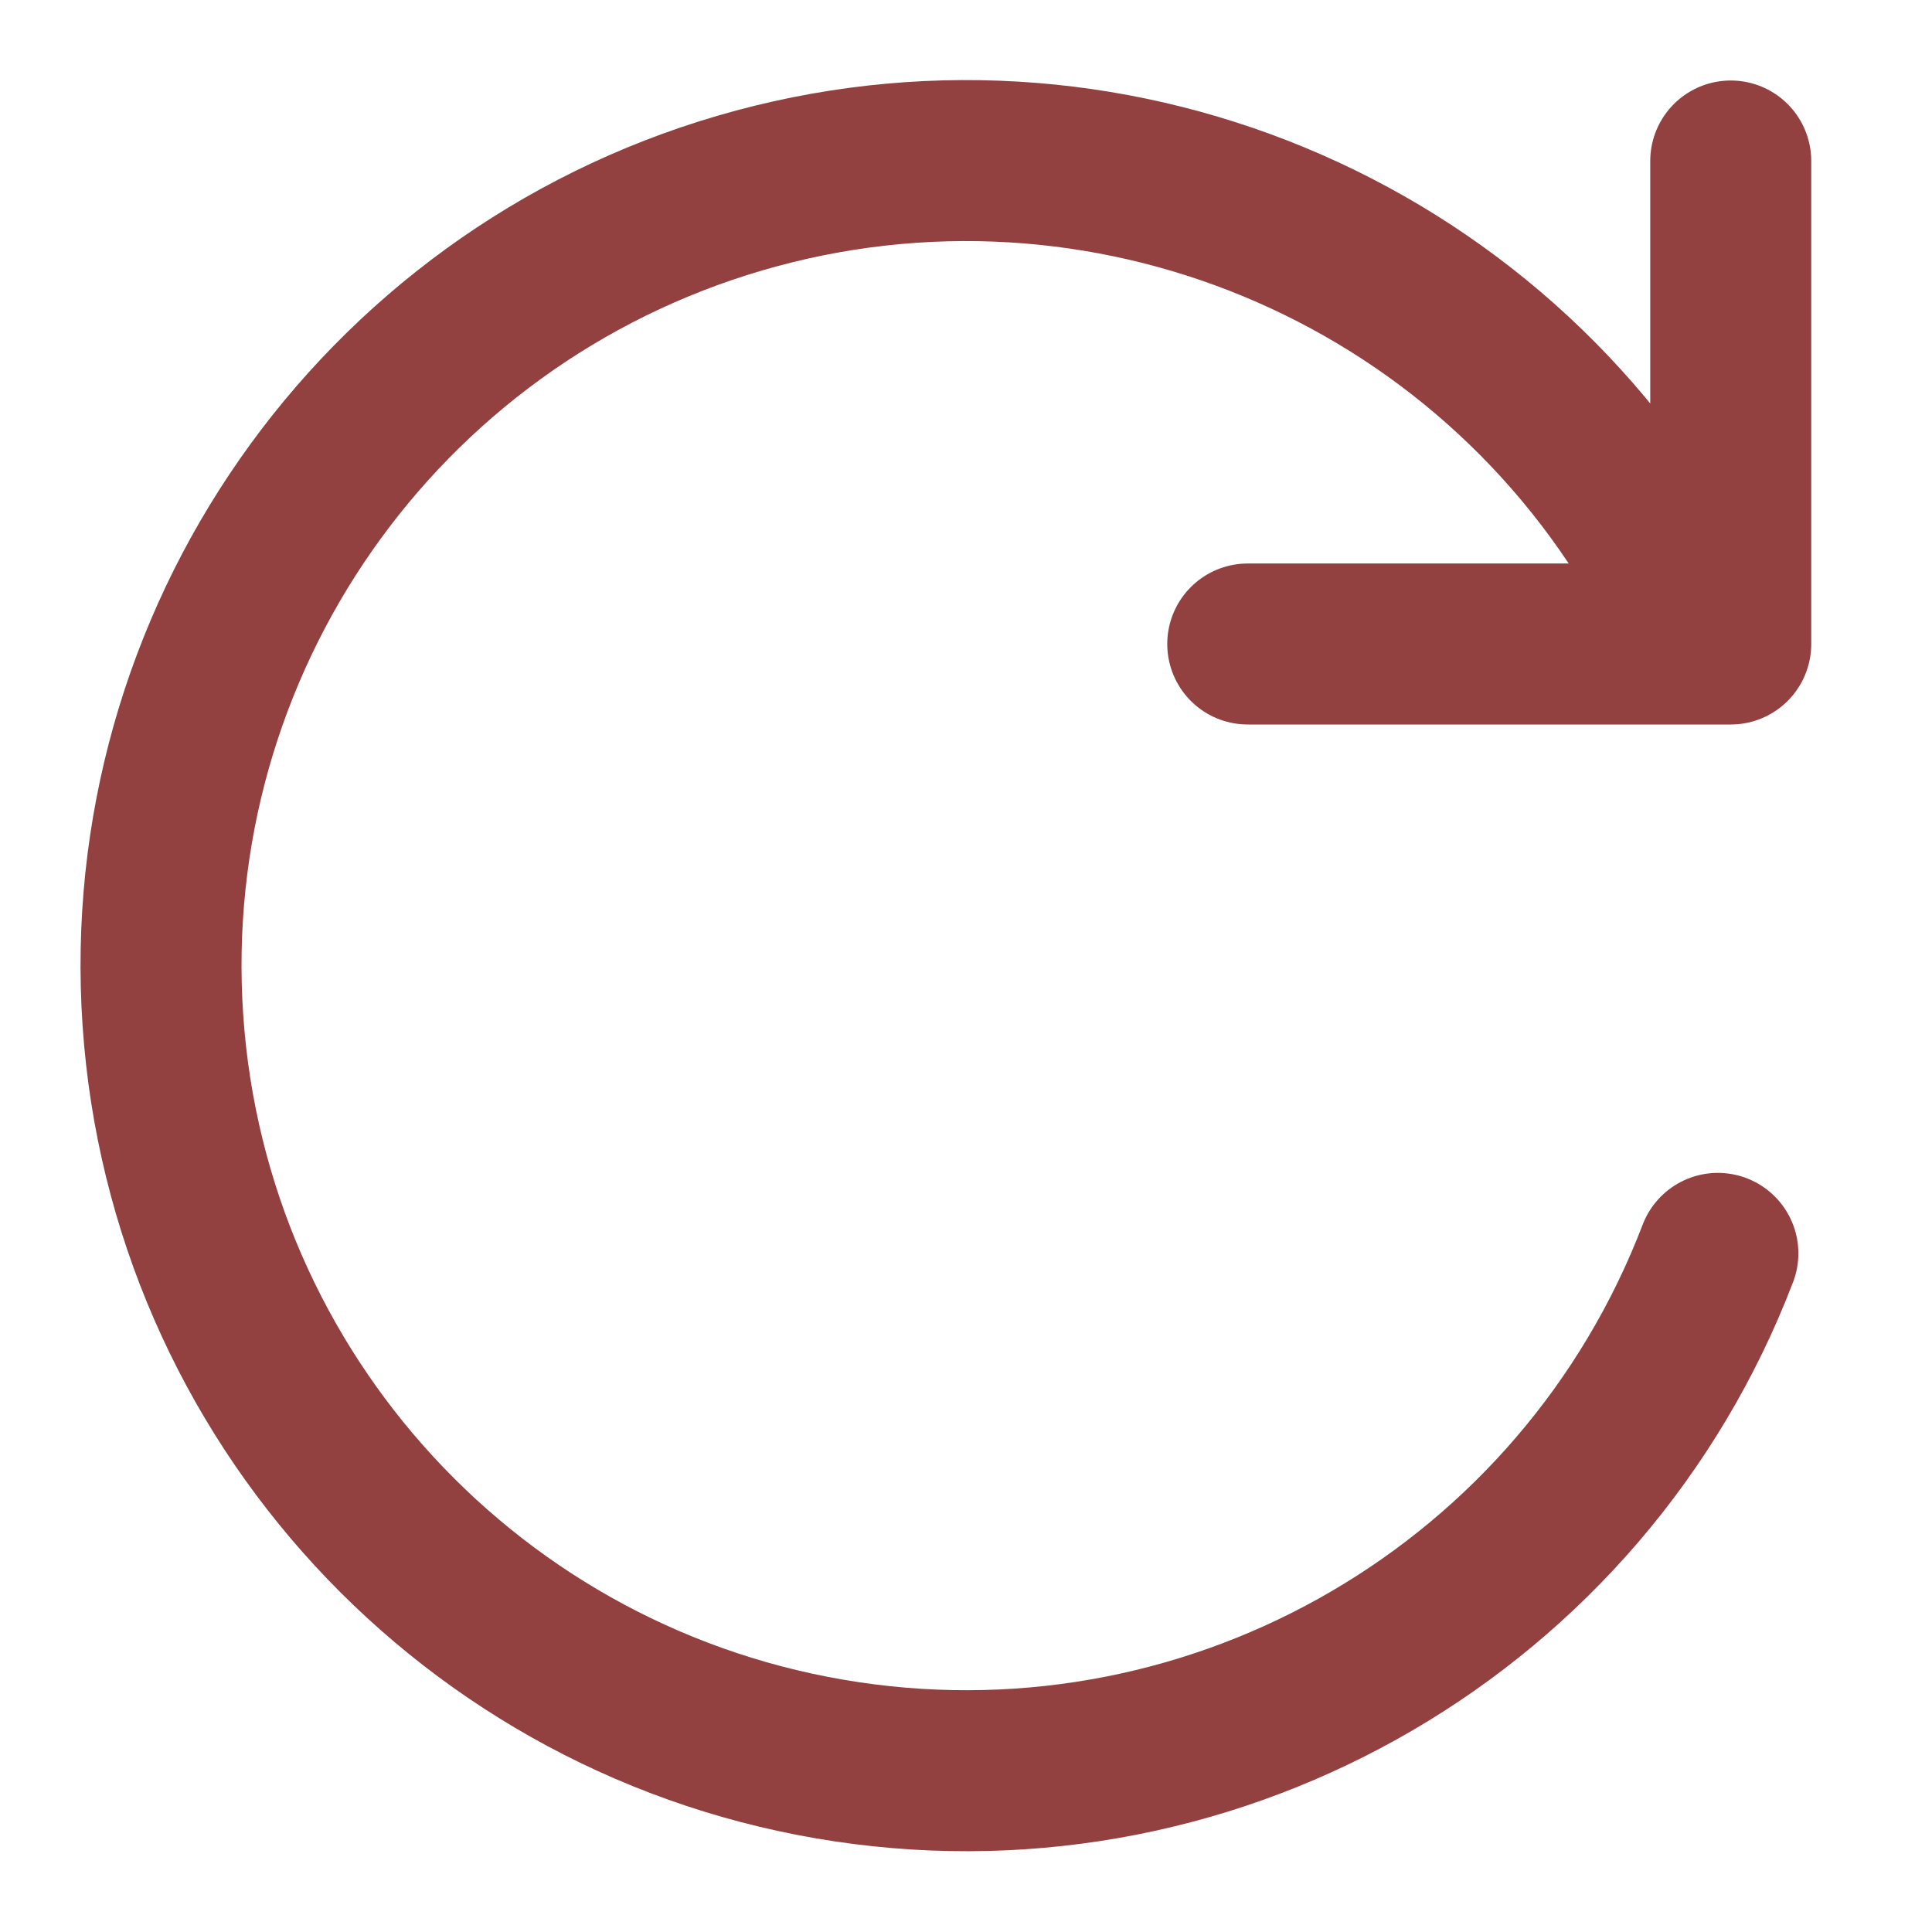
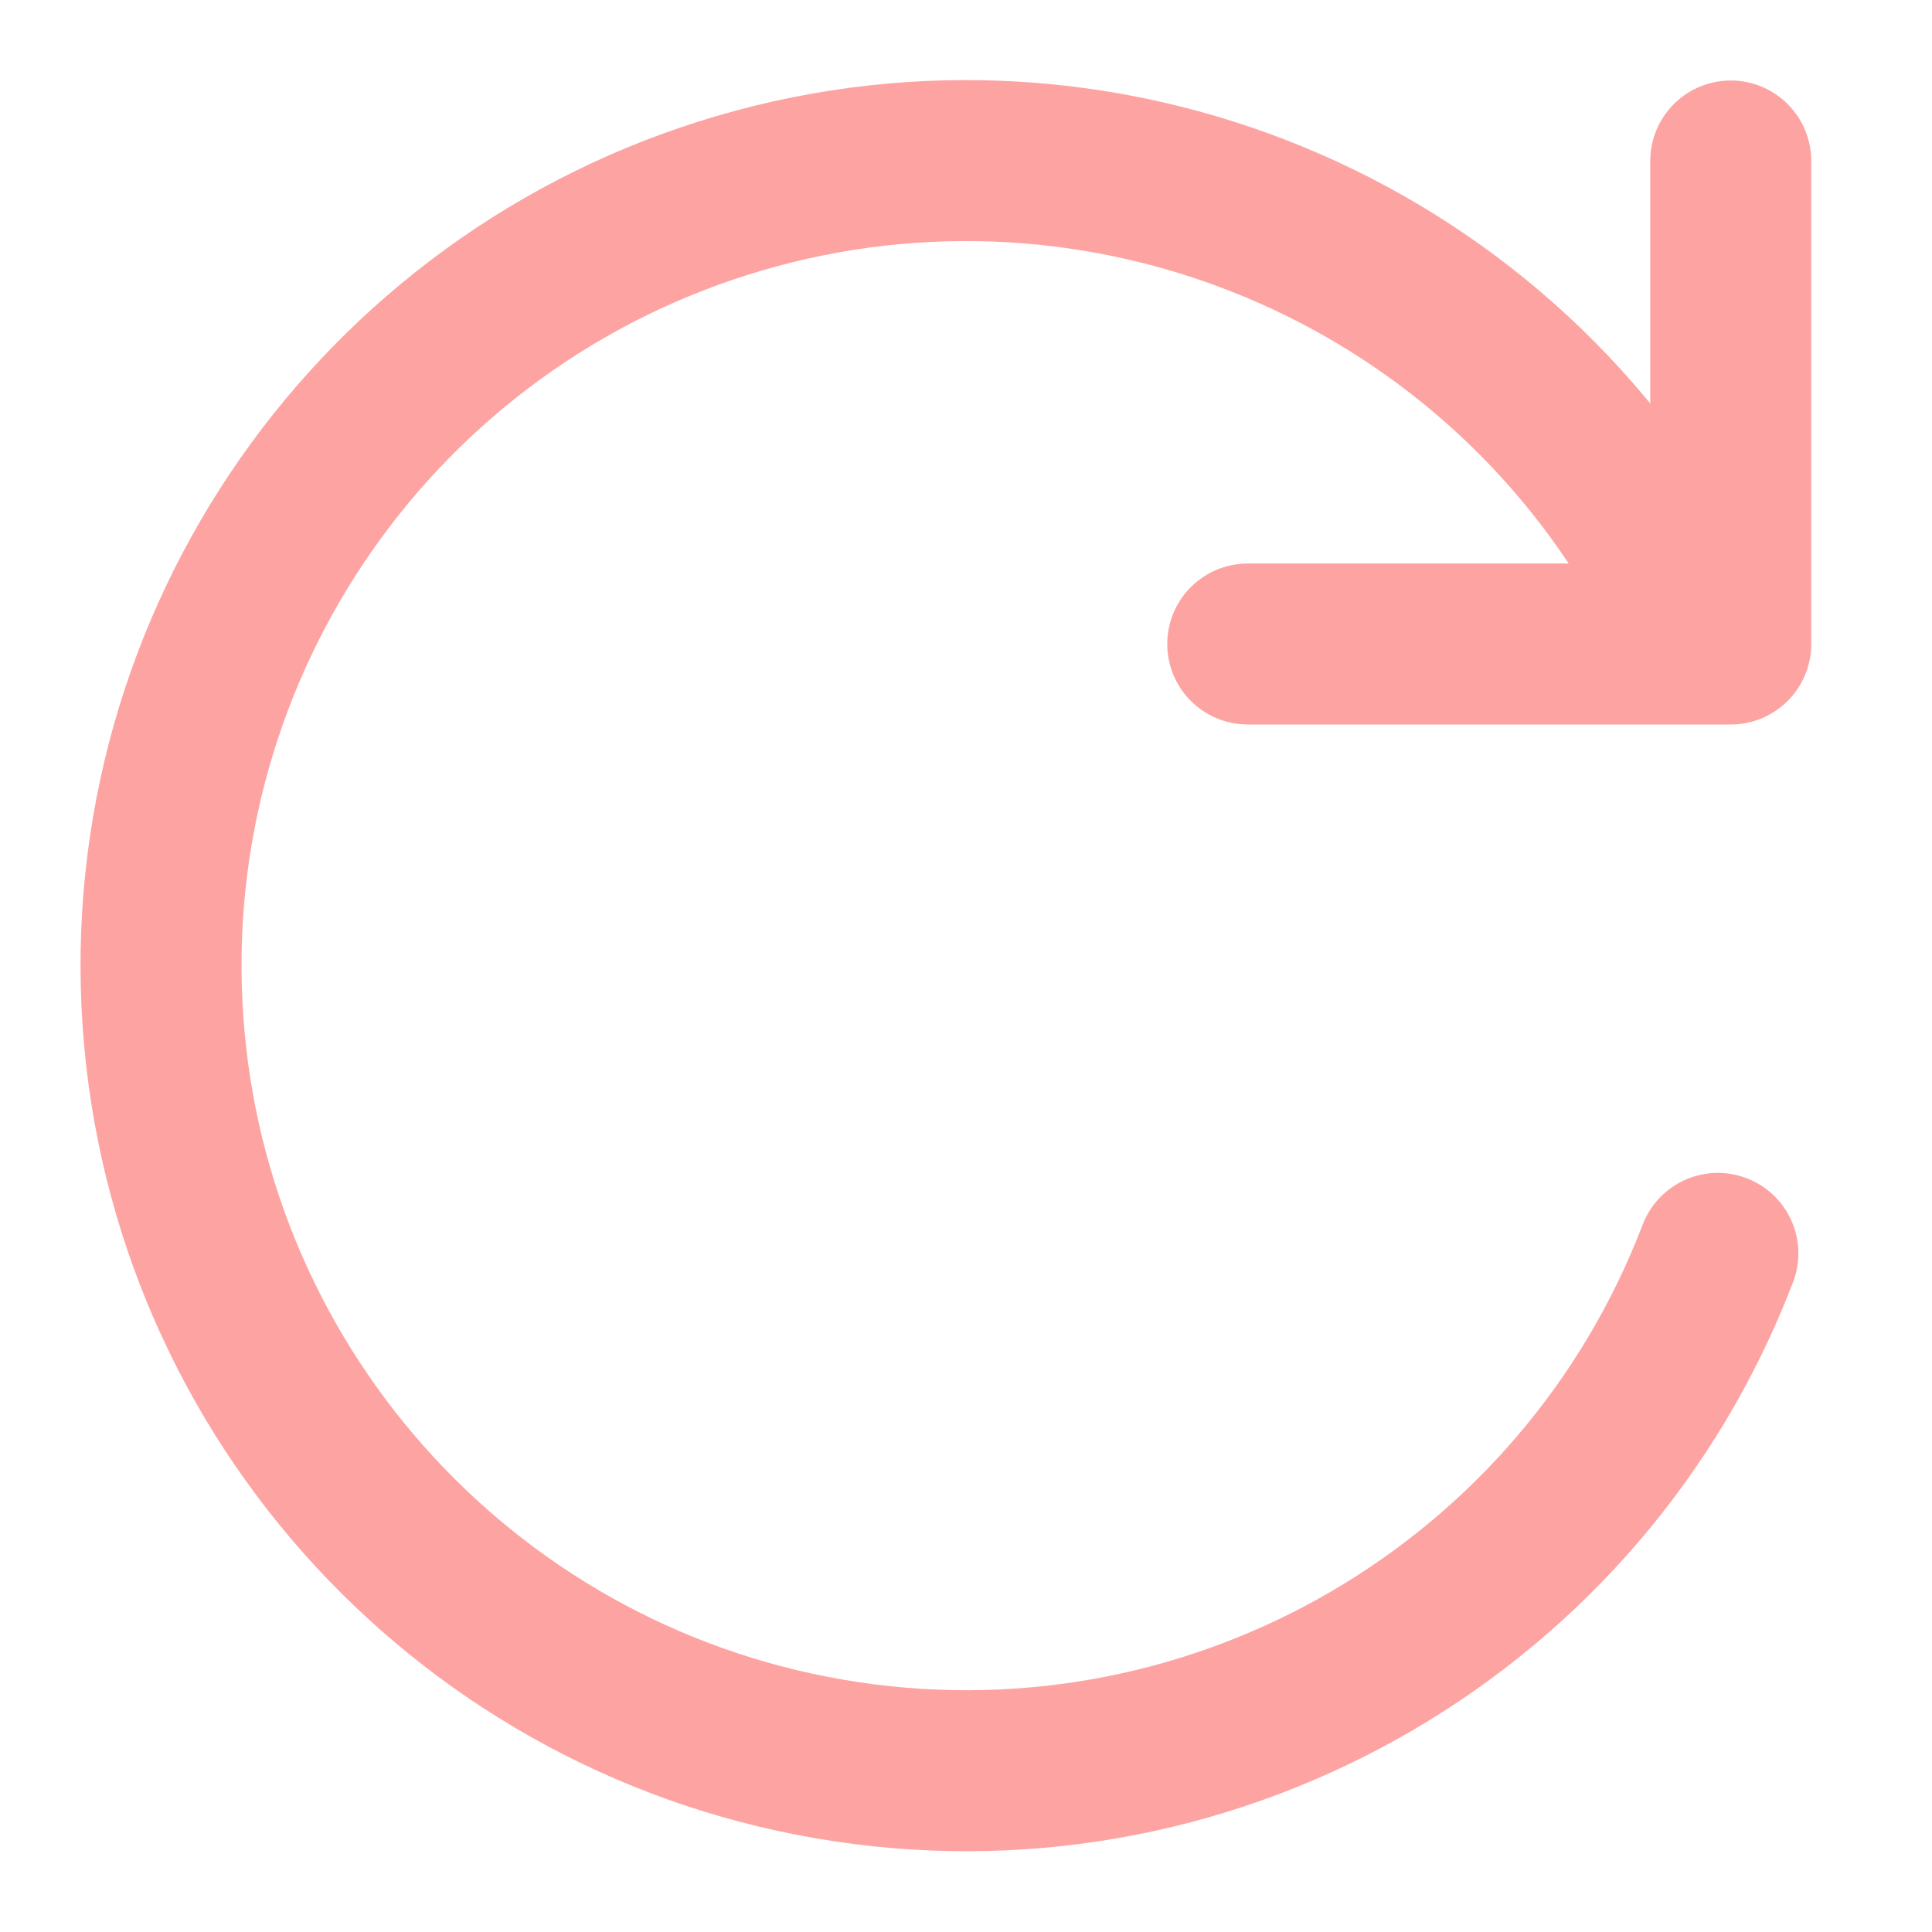
- <svg xmlns="http://www.w3.org/2000/svg" viewBox="0 0 24 24" fill="none" stroke="#924140" stroke-width="2" stroke-linecap="round" stroke-linejoin="round">
+ <svg xmlns="http://www.w3.org/2000/svg" viewBox="0 0 24 24" fill="none" stroke="#fda4a3" stroke-width="2" stroke-linecap="round" stroke-linejoin="round">
  <path d="M21.5 2v6h-6M21.34 15.57a10 10 0 1 1-.57-8.38" />
</svg>
